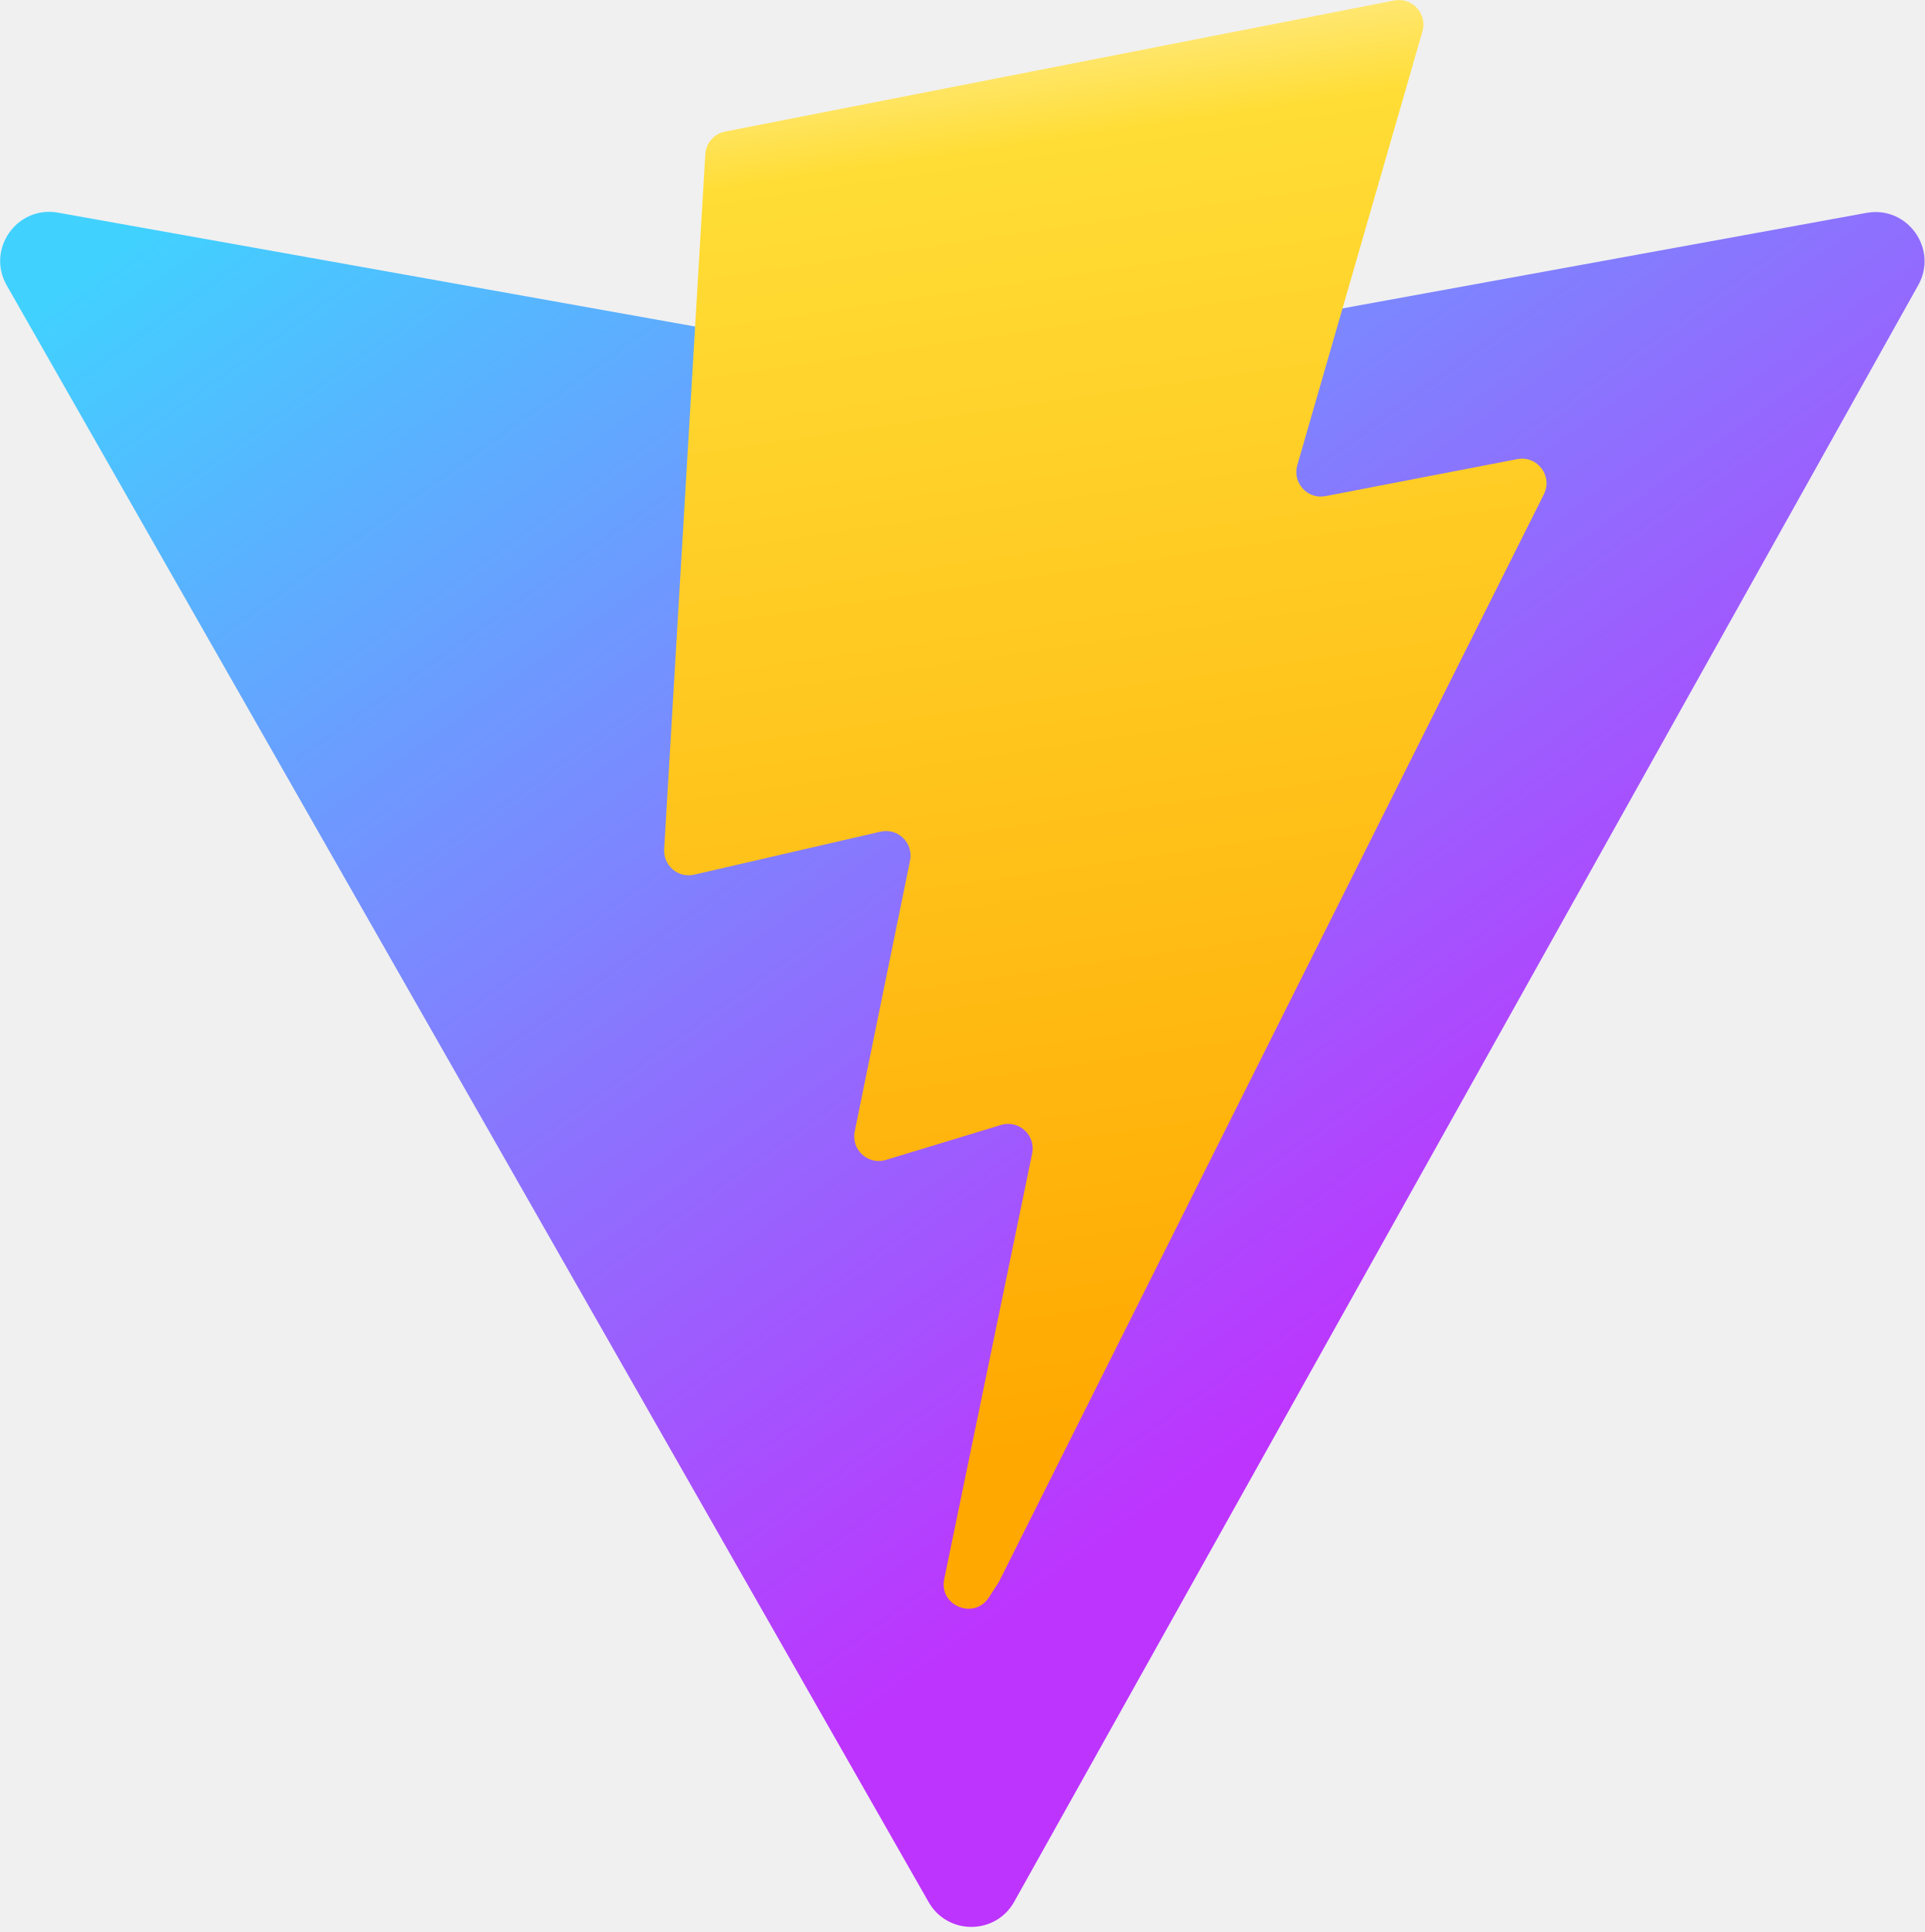
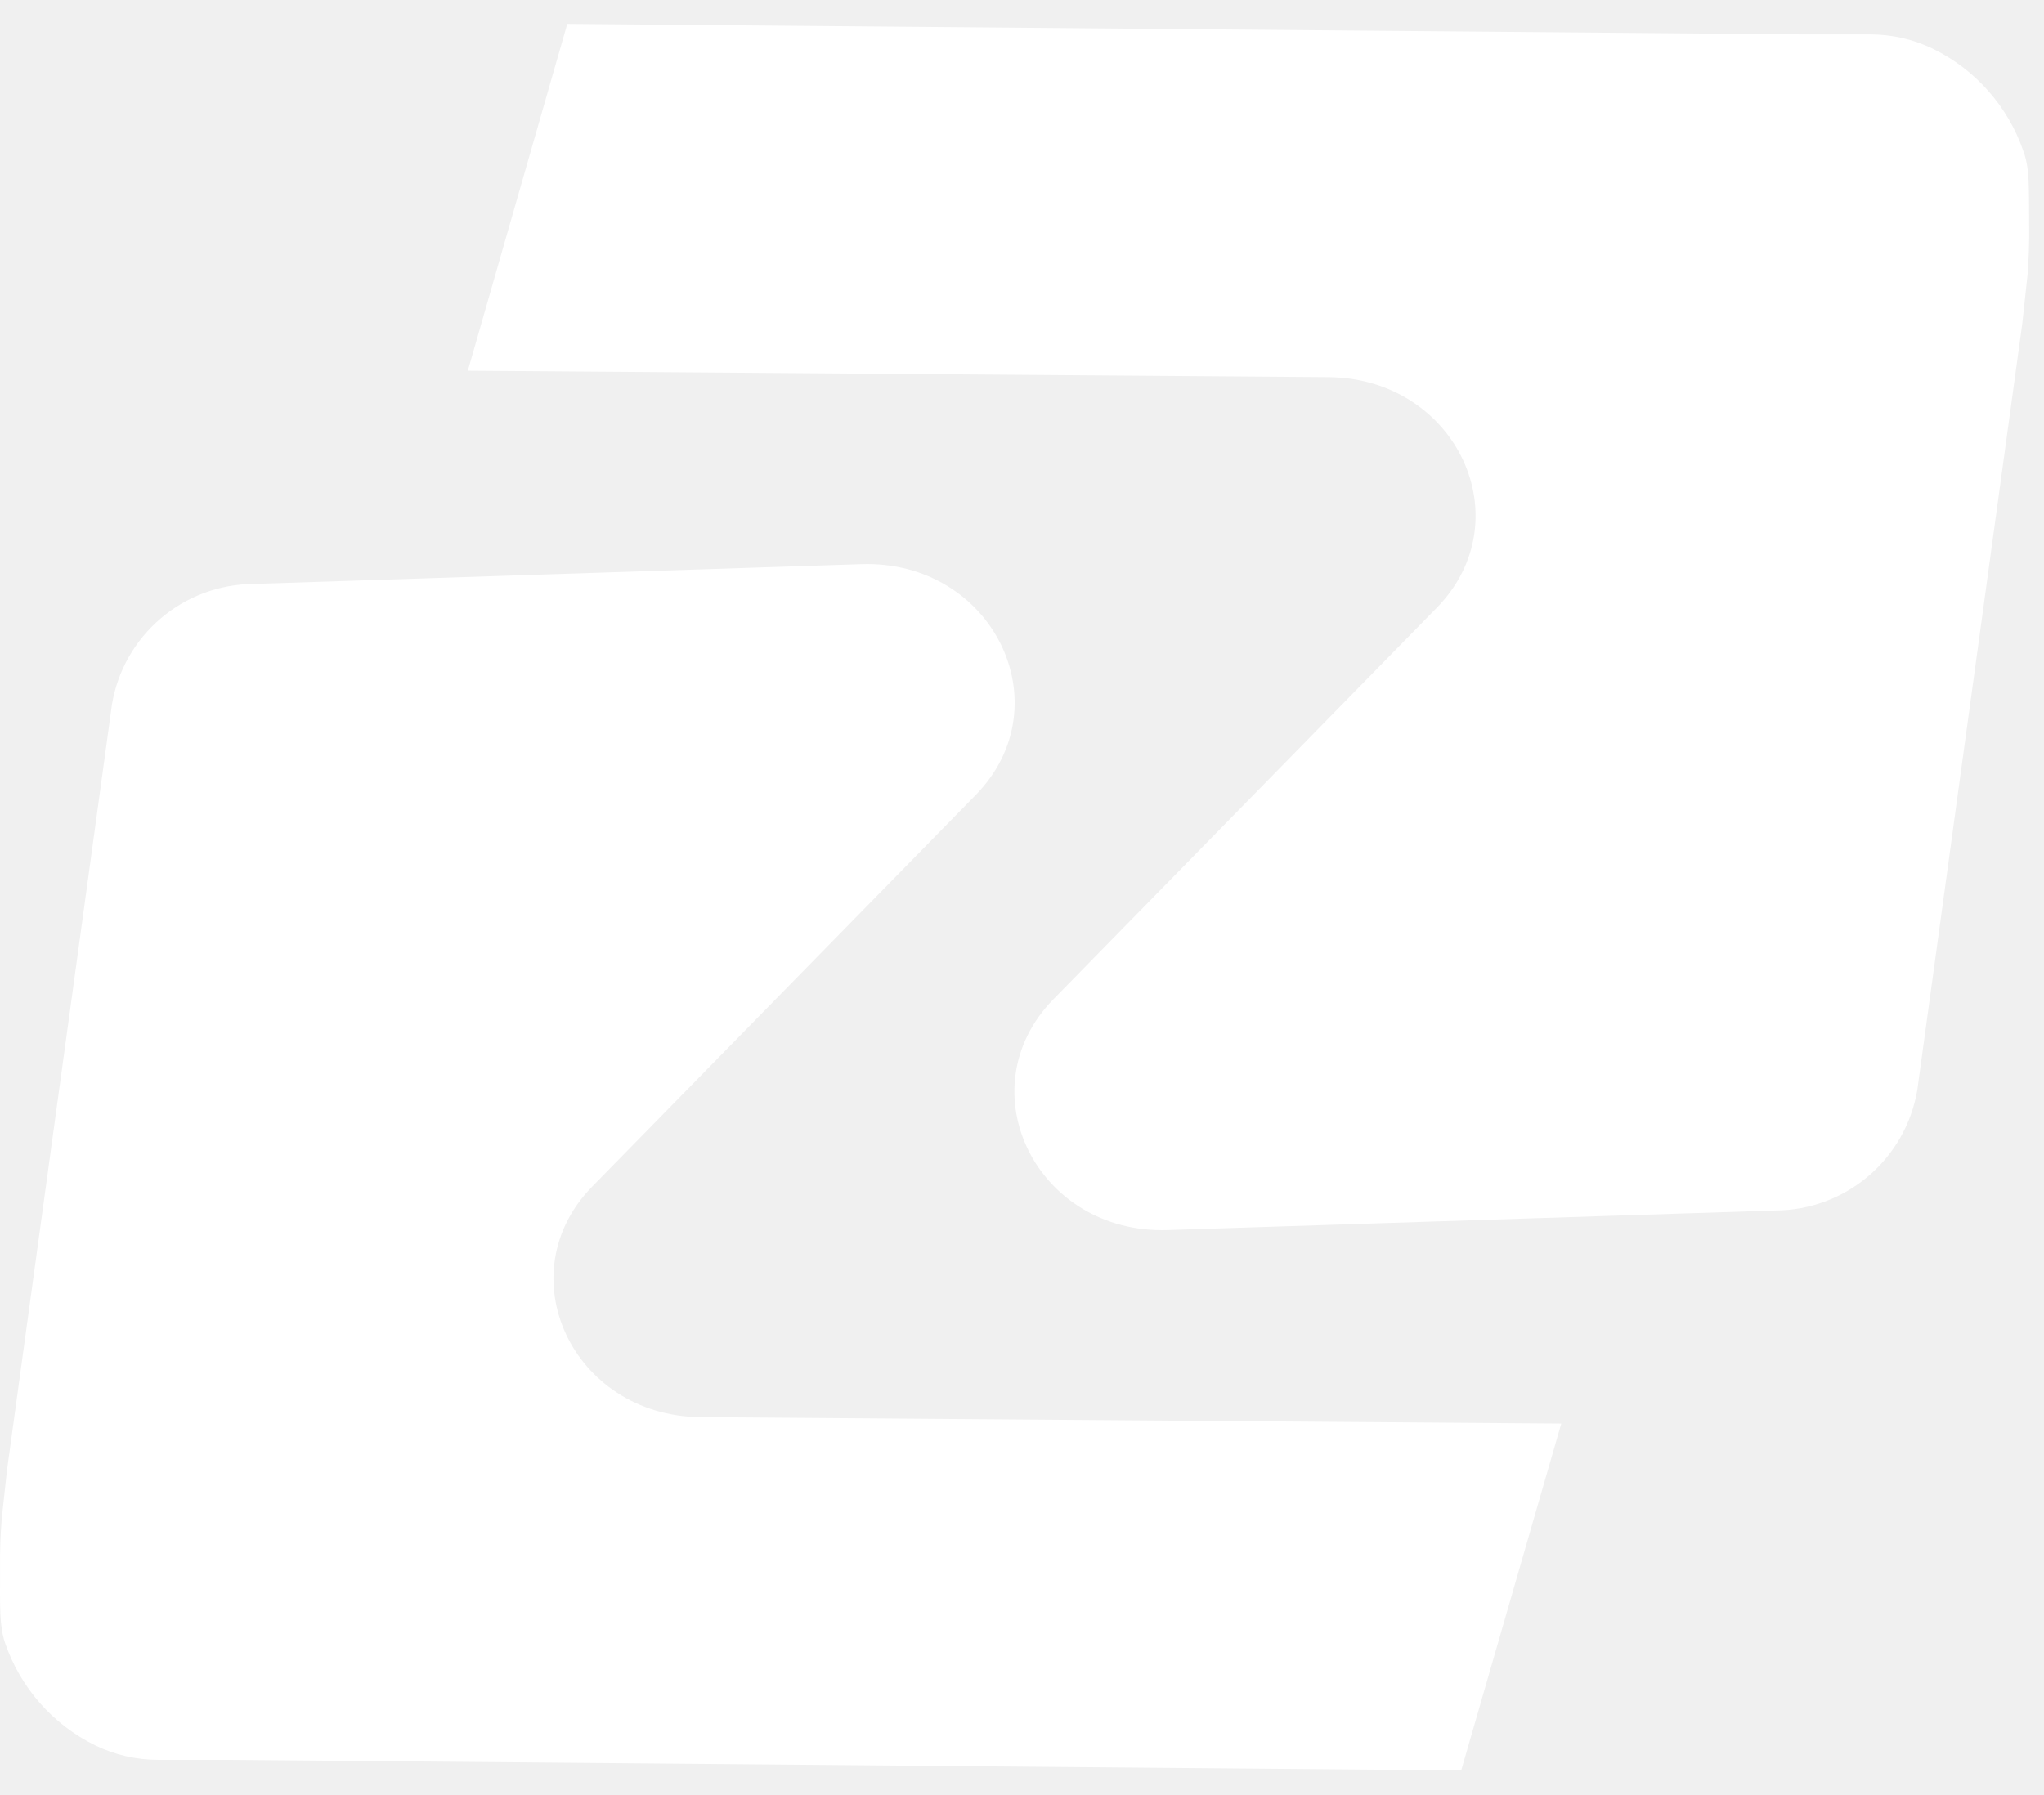
- <svg xmlns="http://www.w3.org/2000/svg" aria-hidden="true" role="img" class="iconify iconify--logos" width="31.88" height="32" preserveAspectRatio="xMidYMid meet" viewBox="0 0 256 257">
-   <defs>
-     <linearGradient id="IconifyId1813088fe1fbc01fb466" x1="-.828%" x2="57.636%" y1="7.652%" y2="78.411%">
-       <stop offset="0%" stop-color="#41D1FF" />
-       <stop offset="100%" stop-color="#BD34FE" />
-     </linearGradient>
-     <linearGradient id="IconifyId1813088fe1fbc01fb467" x1="43.376%" x2="50.316%" y1="2.242%" y2="89.03%">
-       <stop offset="0%" stop-color="#FFEA83" />
-       <stop offset="8.333%" stop-color="#FFDD35" />
-       <stop offset="100%" stop-color="#FFA800" />
-     </linearGradient>
-   </defs>
-   <path fill="url(#IconifyId1813088fe1fbc01fb466)" d="M255.153 37.938L134.897 252.976c-2.483 4.44-8.862 4.466-11.382.048L.875 37.958c-2.746-4.814 1.371-10.646 6.827-9.67l120.385 21.517a6.537 6.537 0 0 0 2.322-.004l117.867-21.483c5.438-.991 9.574 4.796 6.877 9.62Z" />
-   <path fill="url(#IconifyId1813088fe1fbc01fb467)" d="M185.432.063L96.44 17.501a3.268 3.268 0 0 0-2.634 3.014l-5.474 92.456a3.268 3.268 0 0 0 3.997 3.378l24.777-5.718c2.318-.535 4.413 1.507 3.936 3.838l-7.361 36.047c-.495 2.426 1.782 4.5 4.151 3.78l15.304-4.649c2.372-.72 4.652 1.36 4.15 3.788l-11.698 56.621c-.732 3.542 3.979 5.473 5.943 2.437l1.313-2.028l72.516-144.72c1.215-2.423-.88-5.186-3.54-4.672l-25.505 4.922c-2.396.462-4.435-1.77-3.759-4.114l16.646-57.705c.677-2.35-1.37-4.583-3.769-4.113Z" />
+ <svg xmlns="http://www.w3.org/2000/svg" width="41" height="36" viewBox="0 0 41 36" fill="none">
+   <path d="M0.101 32.962C0.407 33.858 1.056 34.597 1.905 35.016C2.302 35.209 2.737 35.31 3.178 35.309H4.537L29.31 35.521L31.317 28.562L14.043 28.433C11.478 28.403 10.155 25.566 11.883 23.803L19.576 15.946C21.336 14.136 19.907 11.234 17.279 11.319L5.088 11.716C4.406 11.719 3.747 11.963 3.227 12.405C2.707 12.847 2.359 13.457 2.246 14.13L0.139 29.506L0.033 30.489C0.013 30.75 -0.005 31.111 0.001 31.534C0.001 32.252 -0.014 32.616 0.101 32.962Z" fill="white" />
+   <path d="M40.588 3.037C40.281 2.141 39.633 1.403 38.783 0.984C38.387 0.79 37.952 0.69 37.51 0.69H36.152L11.379 0.479L9.384 7.438L26.658 7.567C29.222 7.596 30.545 10.434 28.817 12.197L21.125 20.054C19.364 21.864 20.793 24.765 23.422 24.68L35.615 24.287C36.297 24.284 36.956 24.04 37.476 23.598C37.996 23.156 38.344 22.545 38.458 21.873L40.564 6.496L40.67 5.513C40.691 5.252 40.708 4.891 40.702 4.469C40.696 3.747 40.714 3.384 40.588 3.037Z" fill="white" />
</svg>
